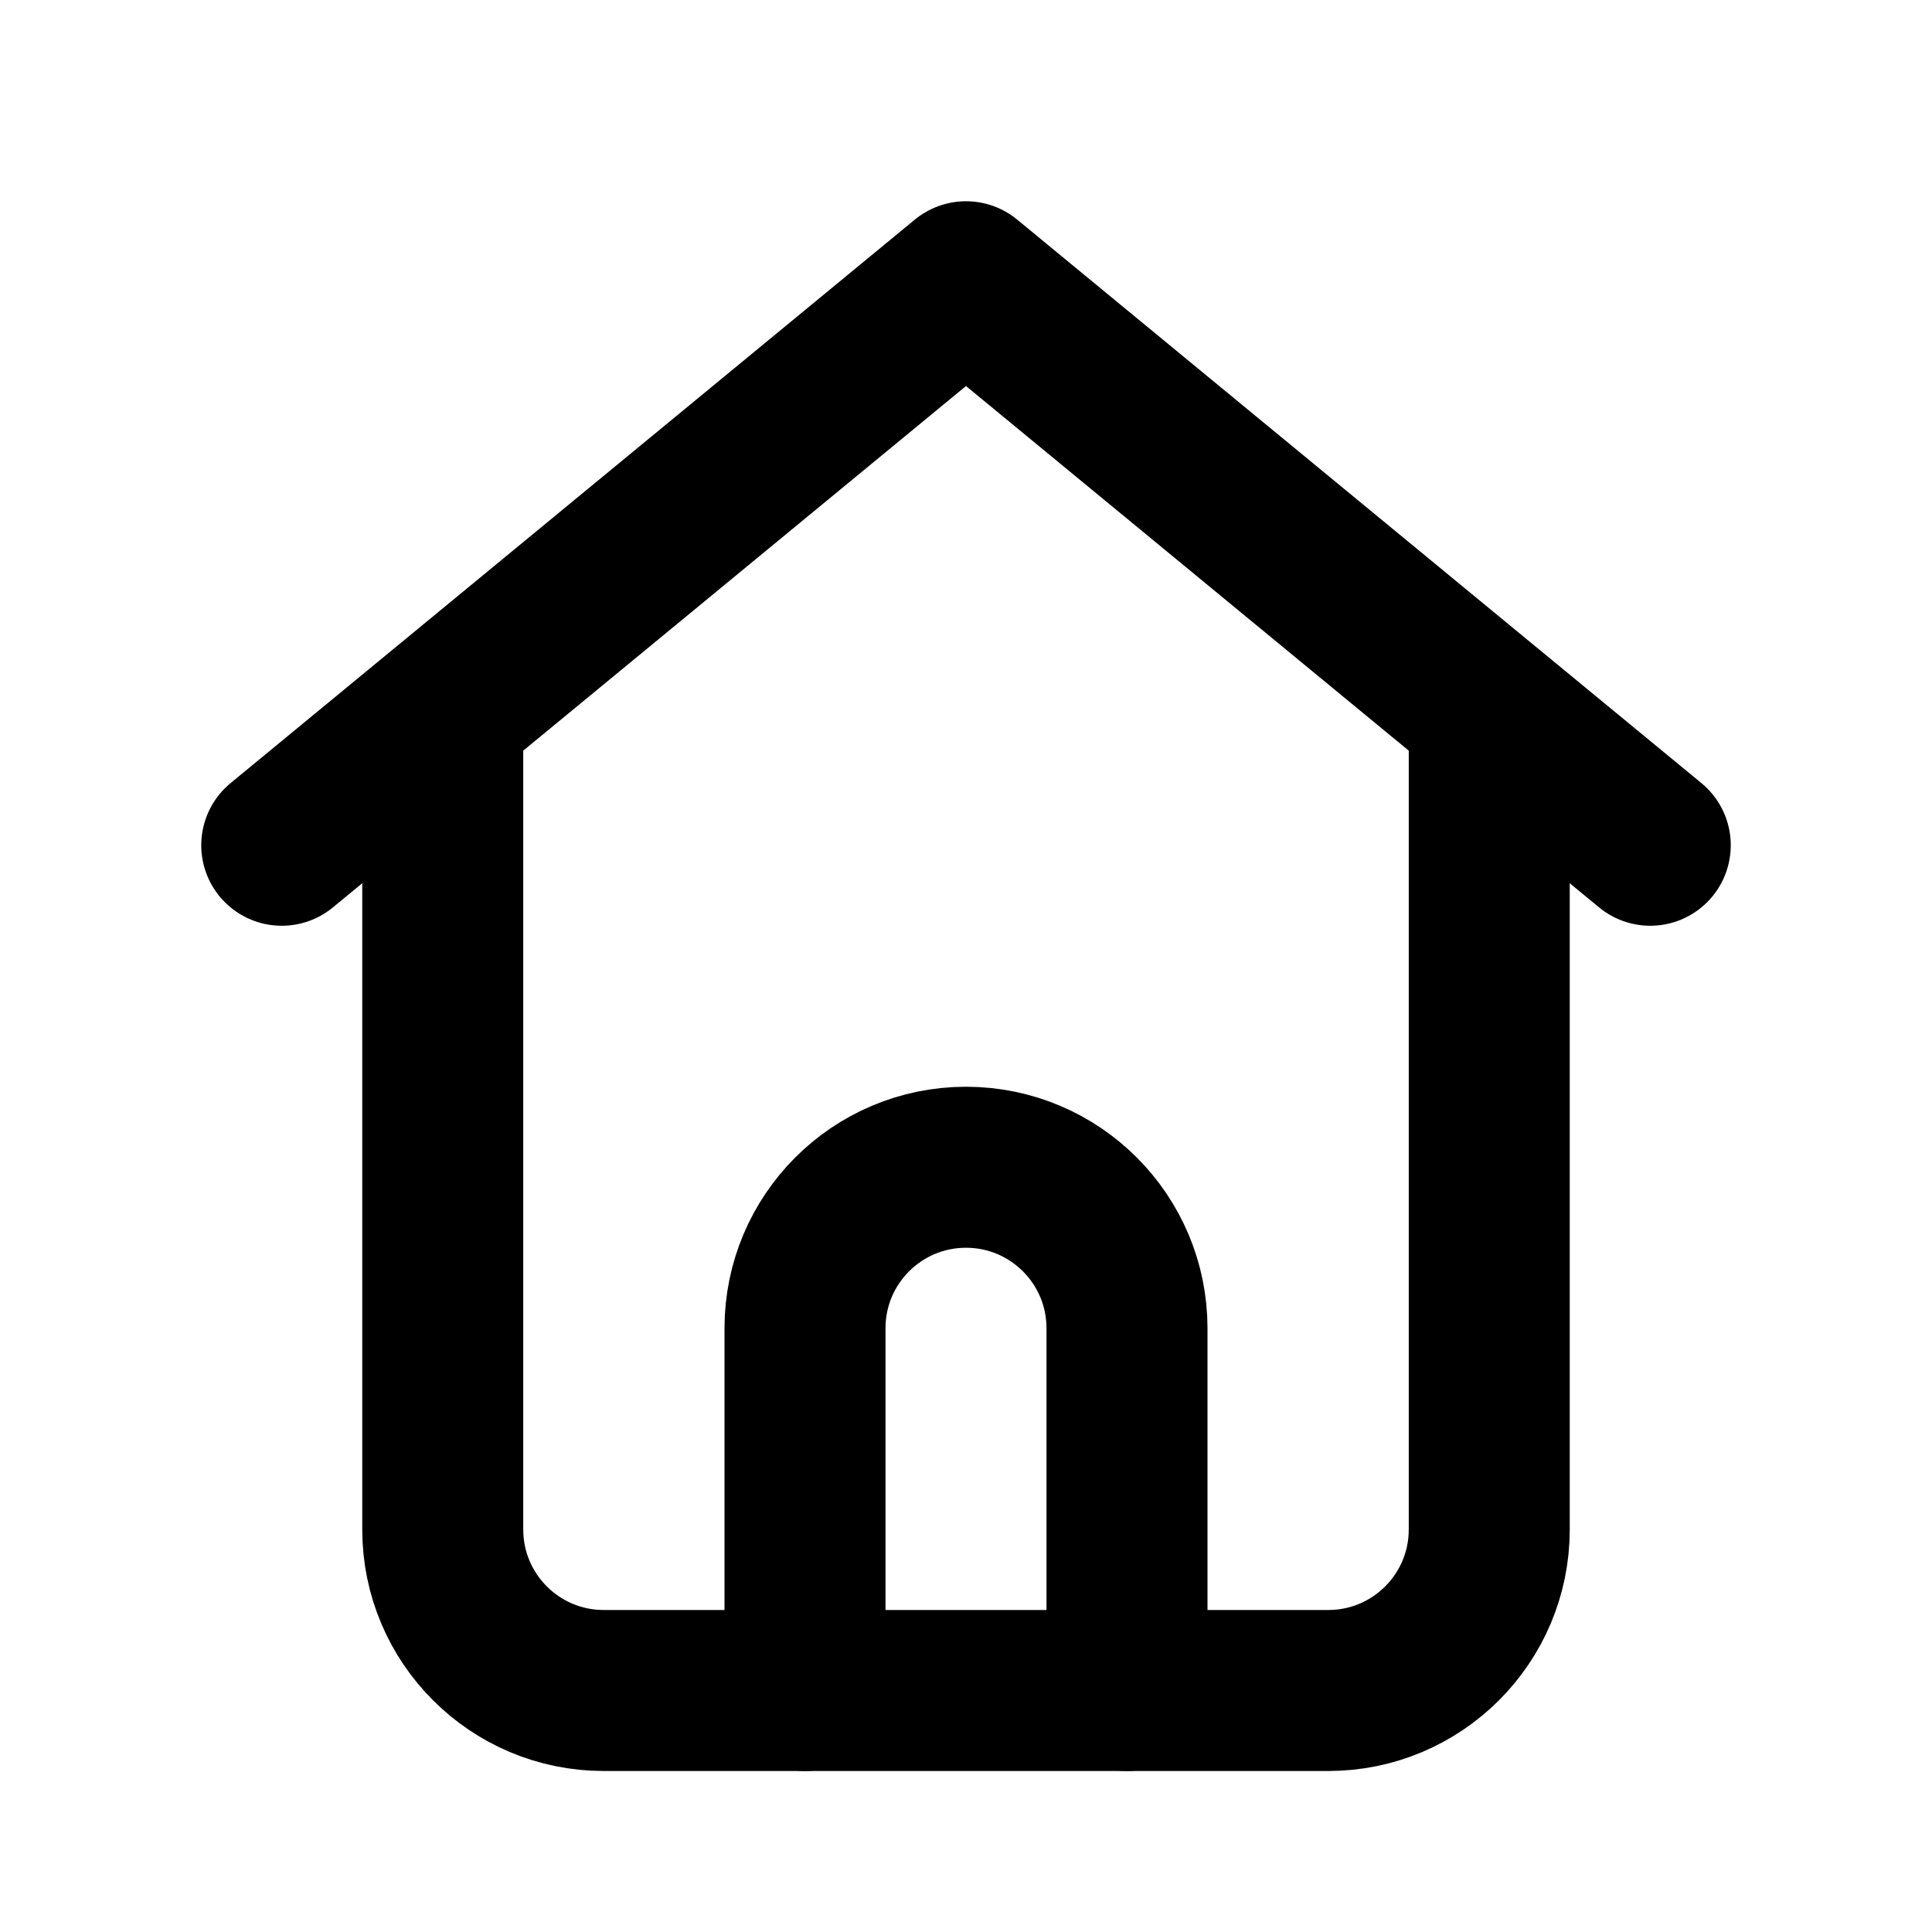
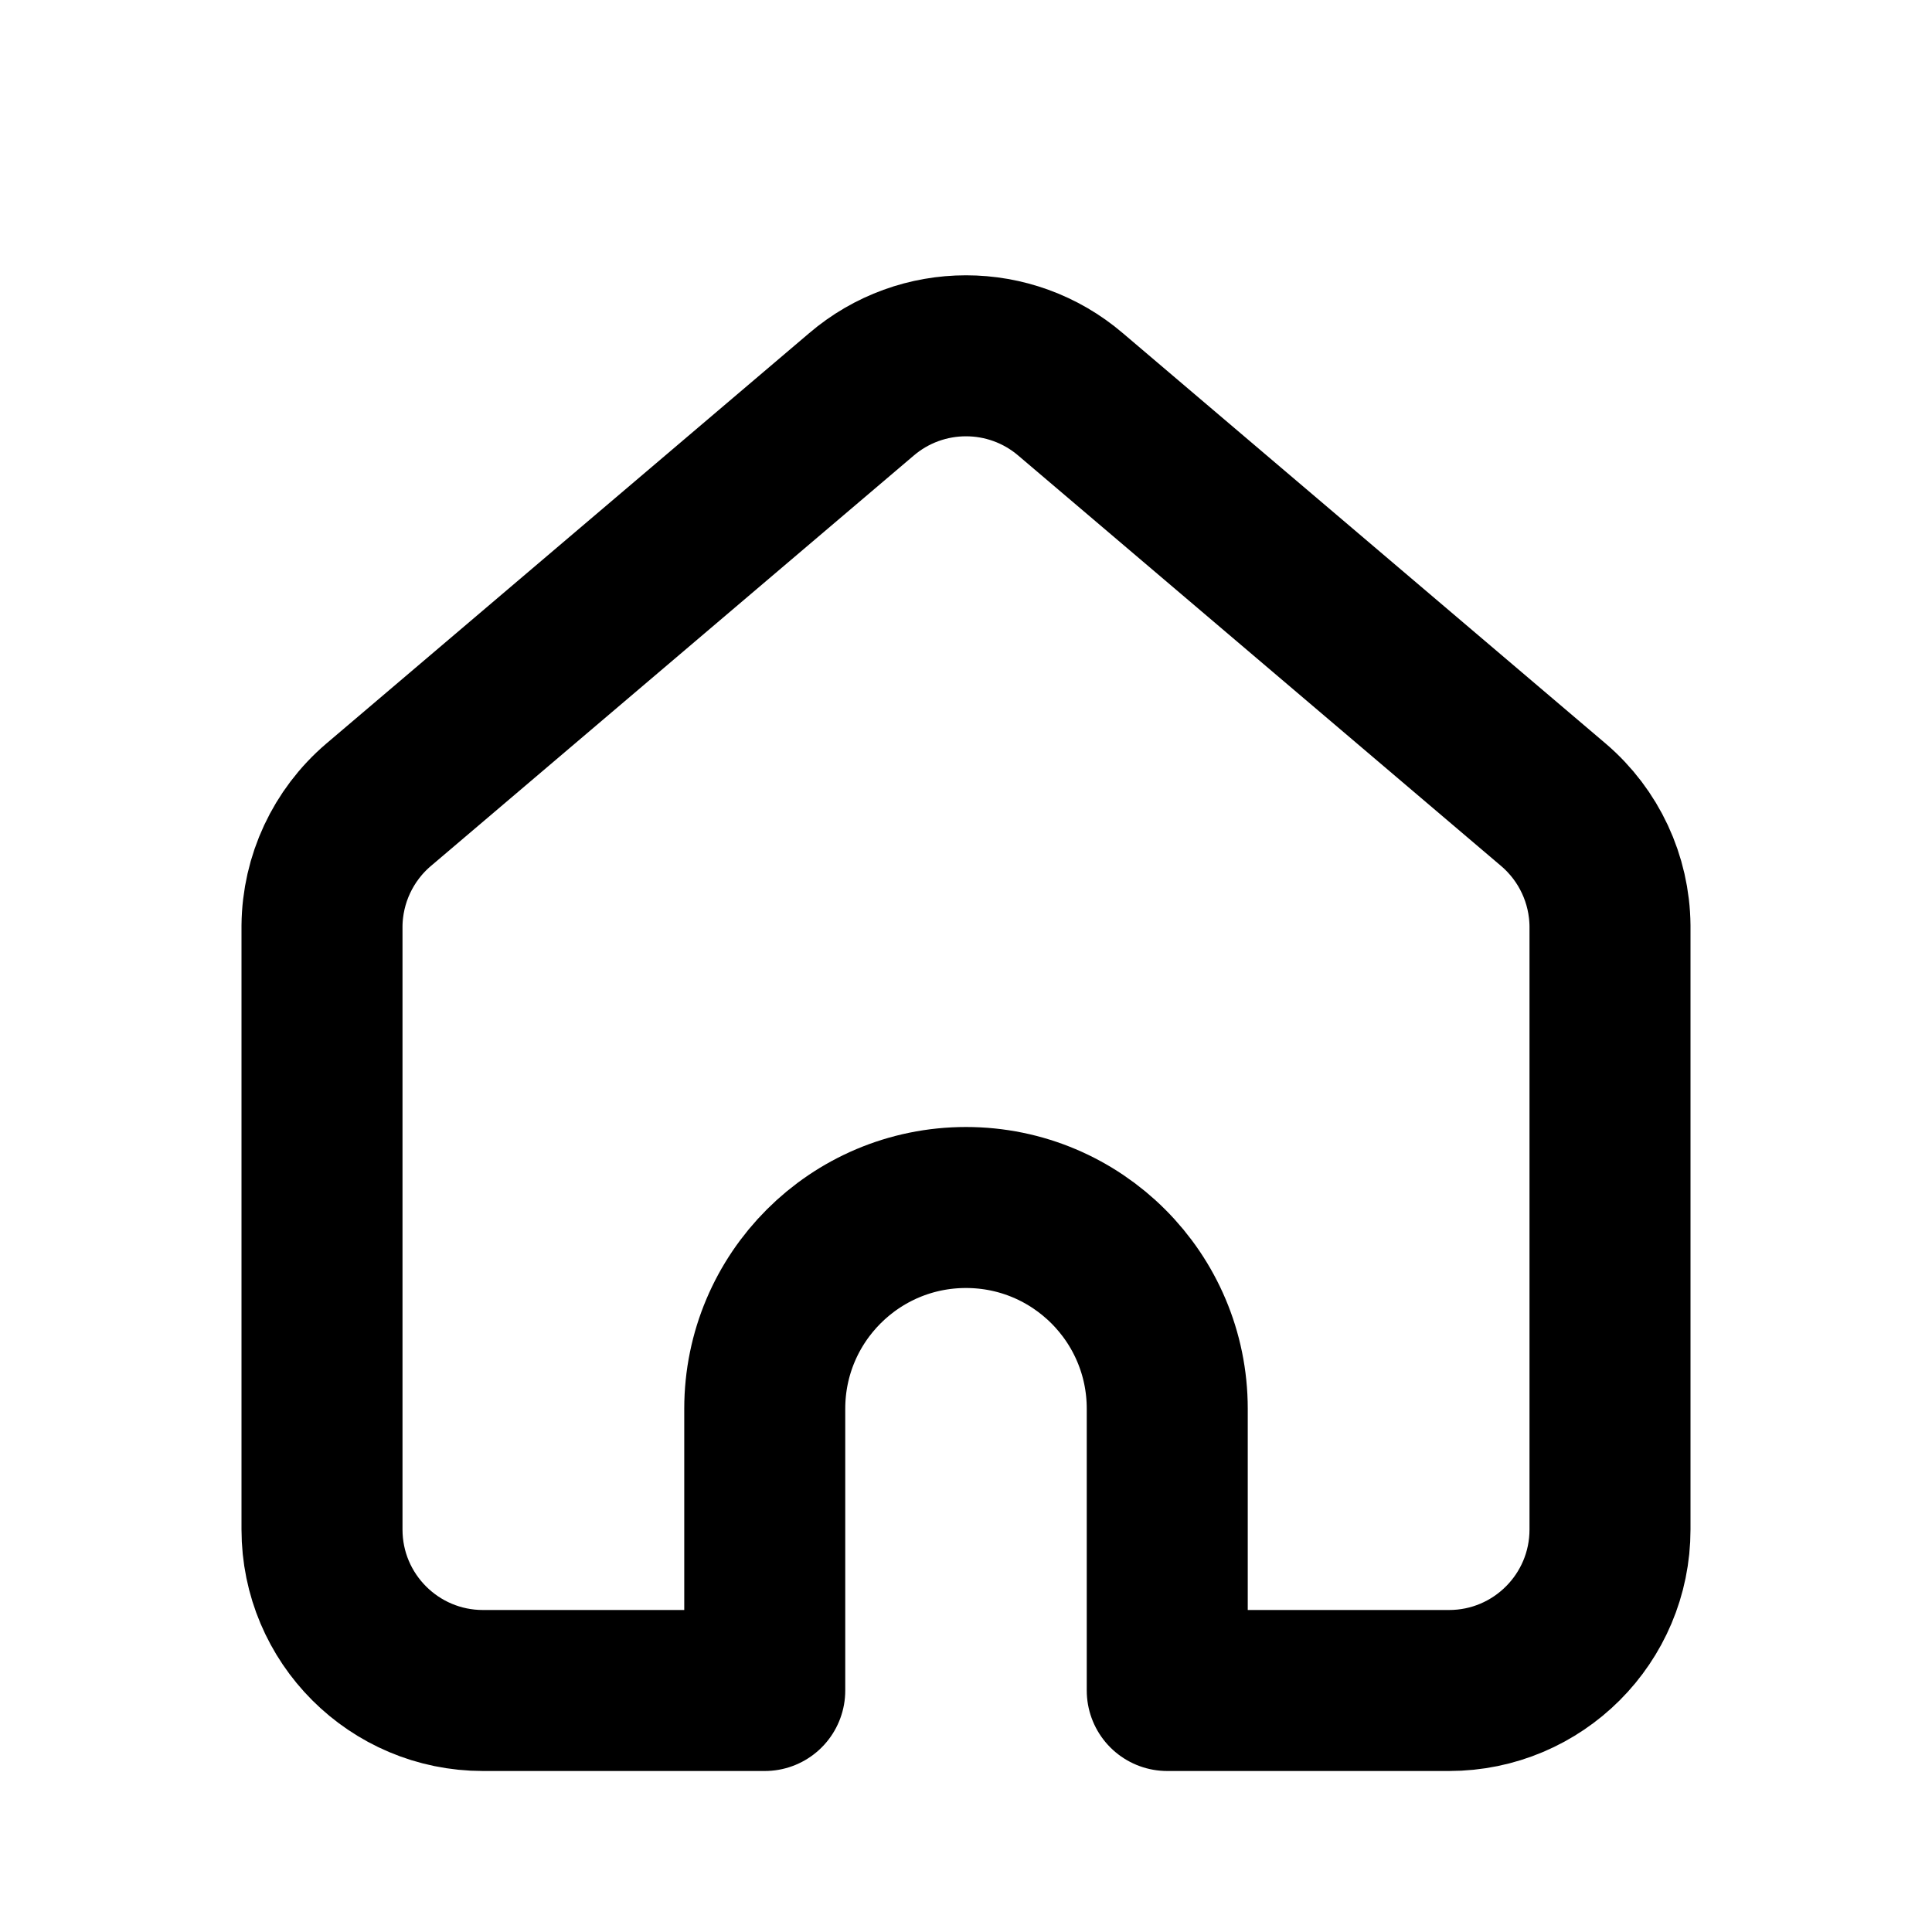
<svg xmlns="http://www.w3.org/2000/svg" viewBox="0 0 24 24" fill="none" stroke="currentColor" stroke-width="2" stroke-linecap="round" stroke-linejoin="round">
-   <path d="M3.5 10.5 12 3.5l8.5 7" />
-   <path d="M5.5 9v10a2 2 0 0 0 2 2h9a2 2 0 0 0 2-2V9" />
-   <path d="M10 21v-4.5a2 2 0 0 1 4 0V21" />
+   <path d="M9.5 21H6a2 2 0 0 1-2-2v-7.5a2 2 0 0 1 .7-1.5l6-5.1a2 2 0 0 1 2.6 0l6 5.1a2 2 0 0 1 .7 1.5V19a2 2 0 0 1-2 2h-3.5v-3.5a2.5 2.5 0 0 0-5 0Z" />
</svg>
